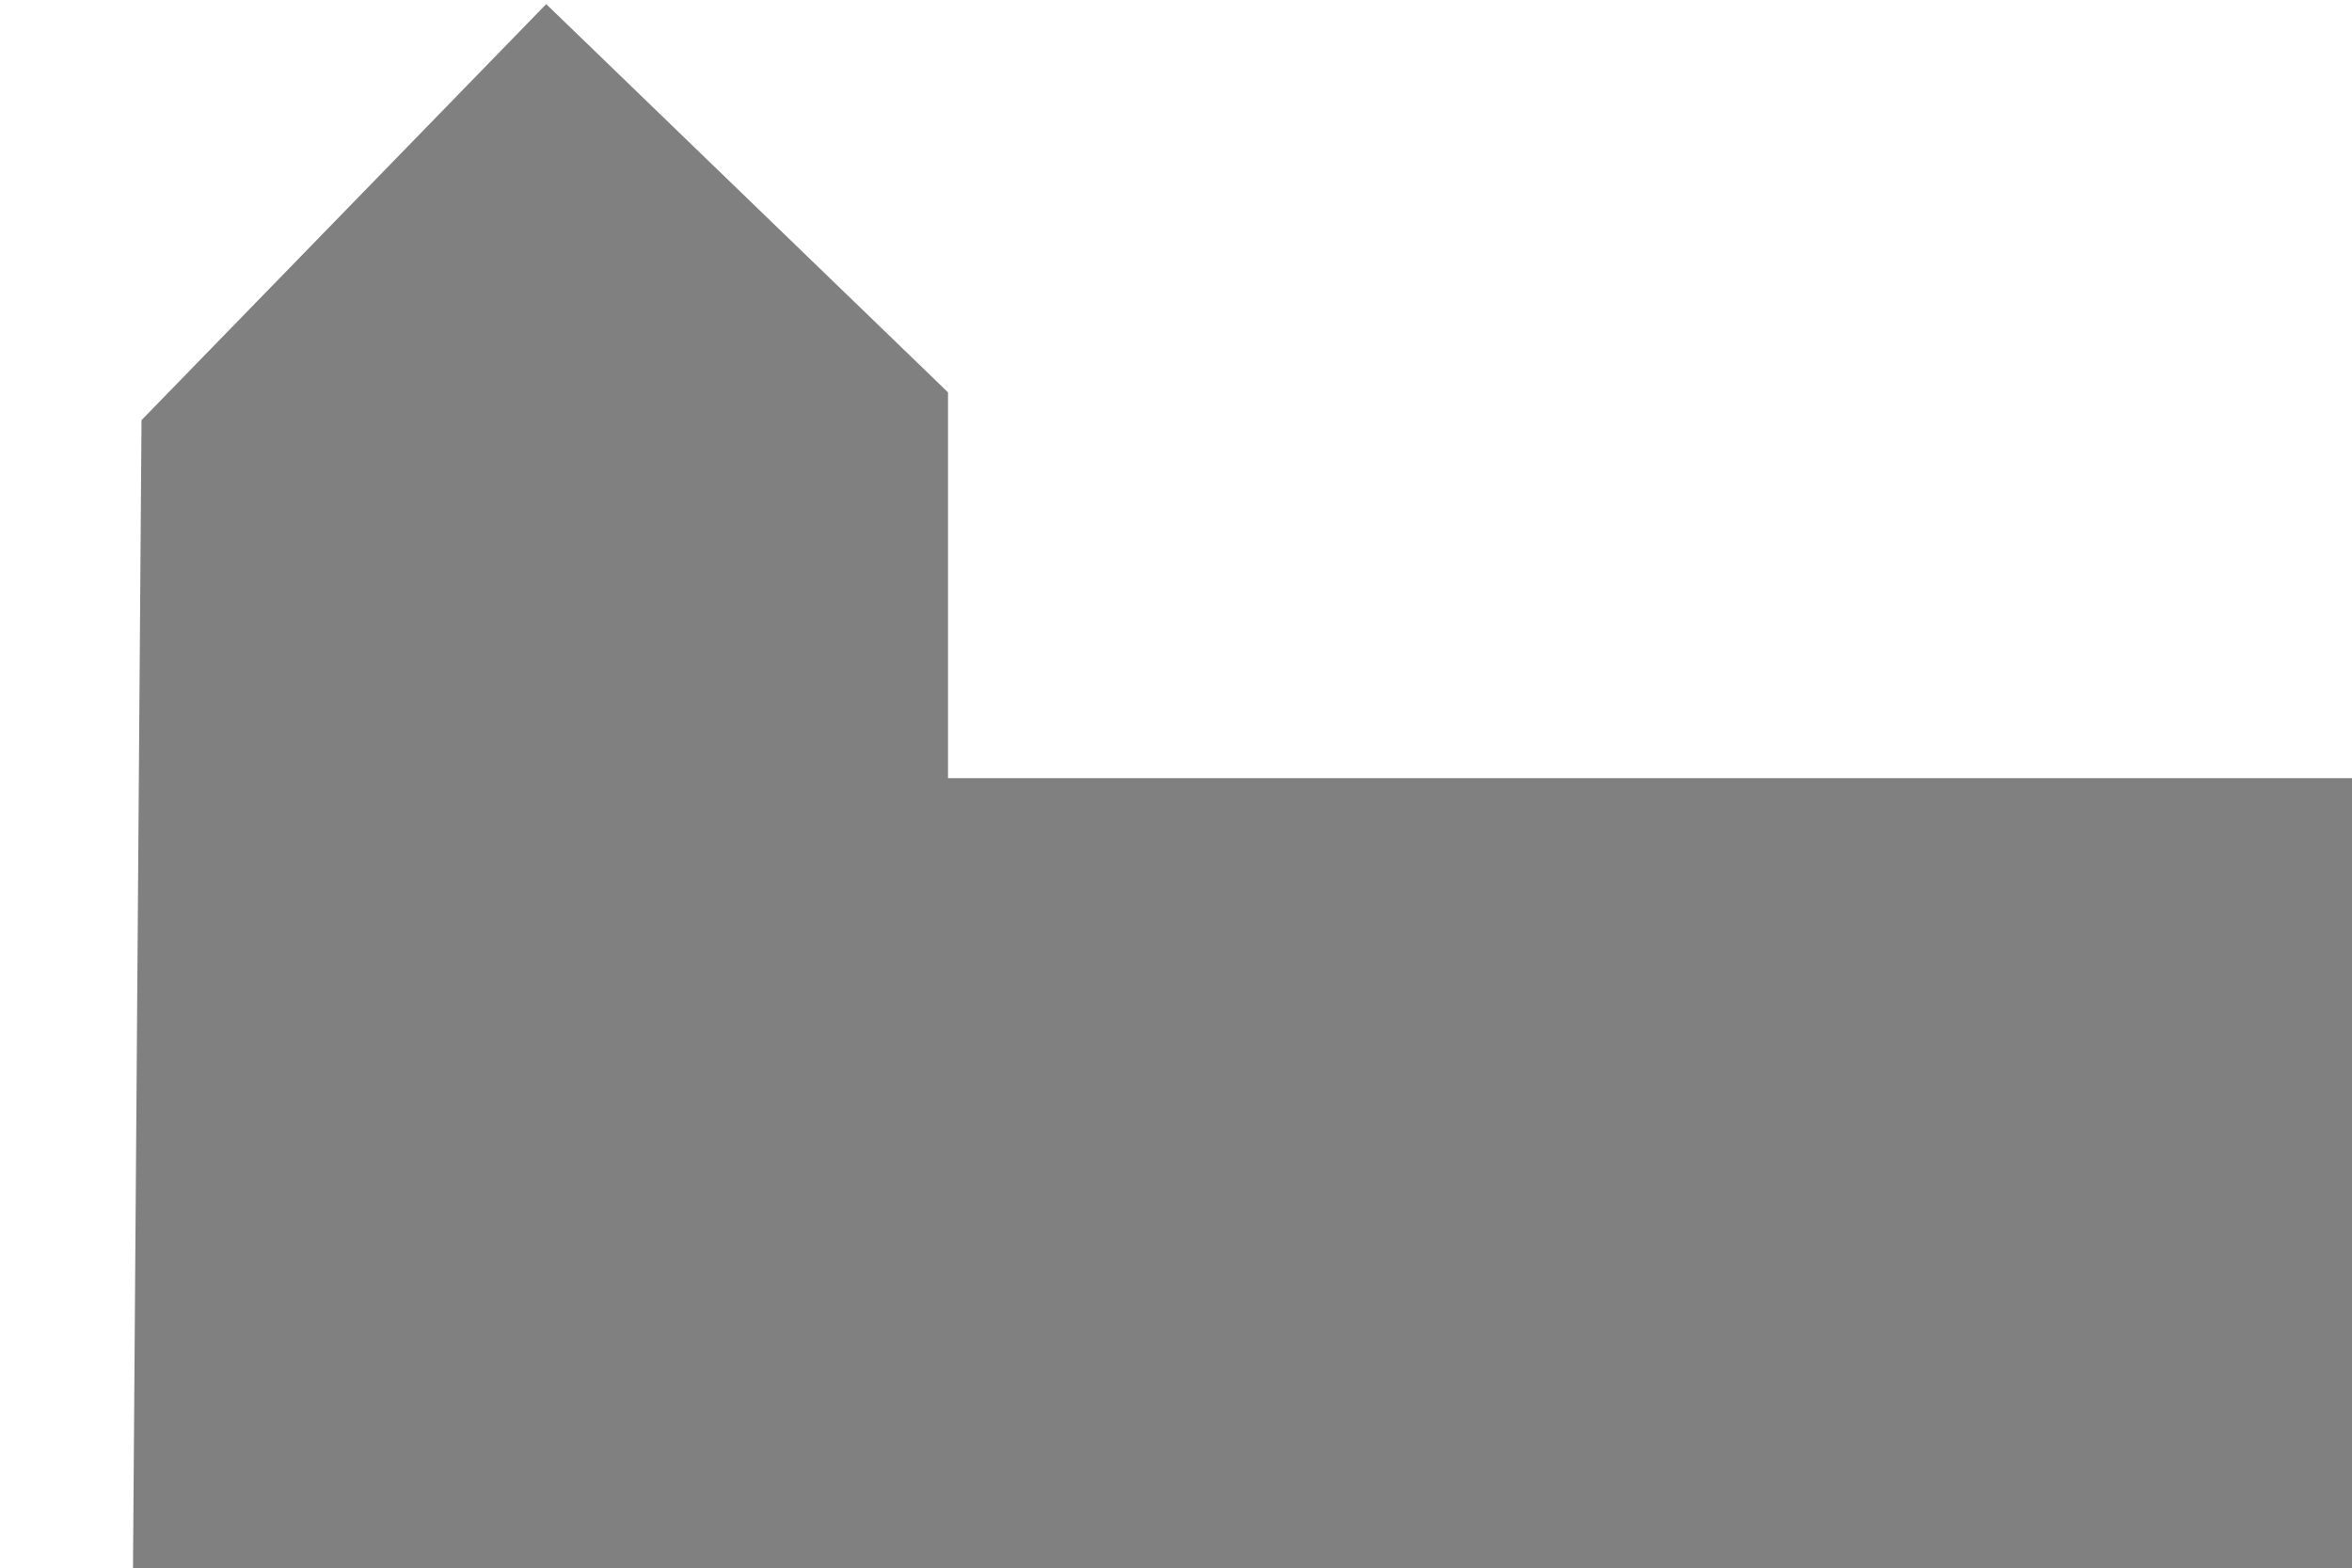
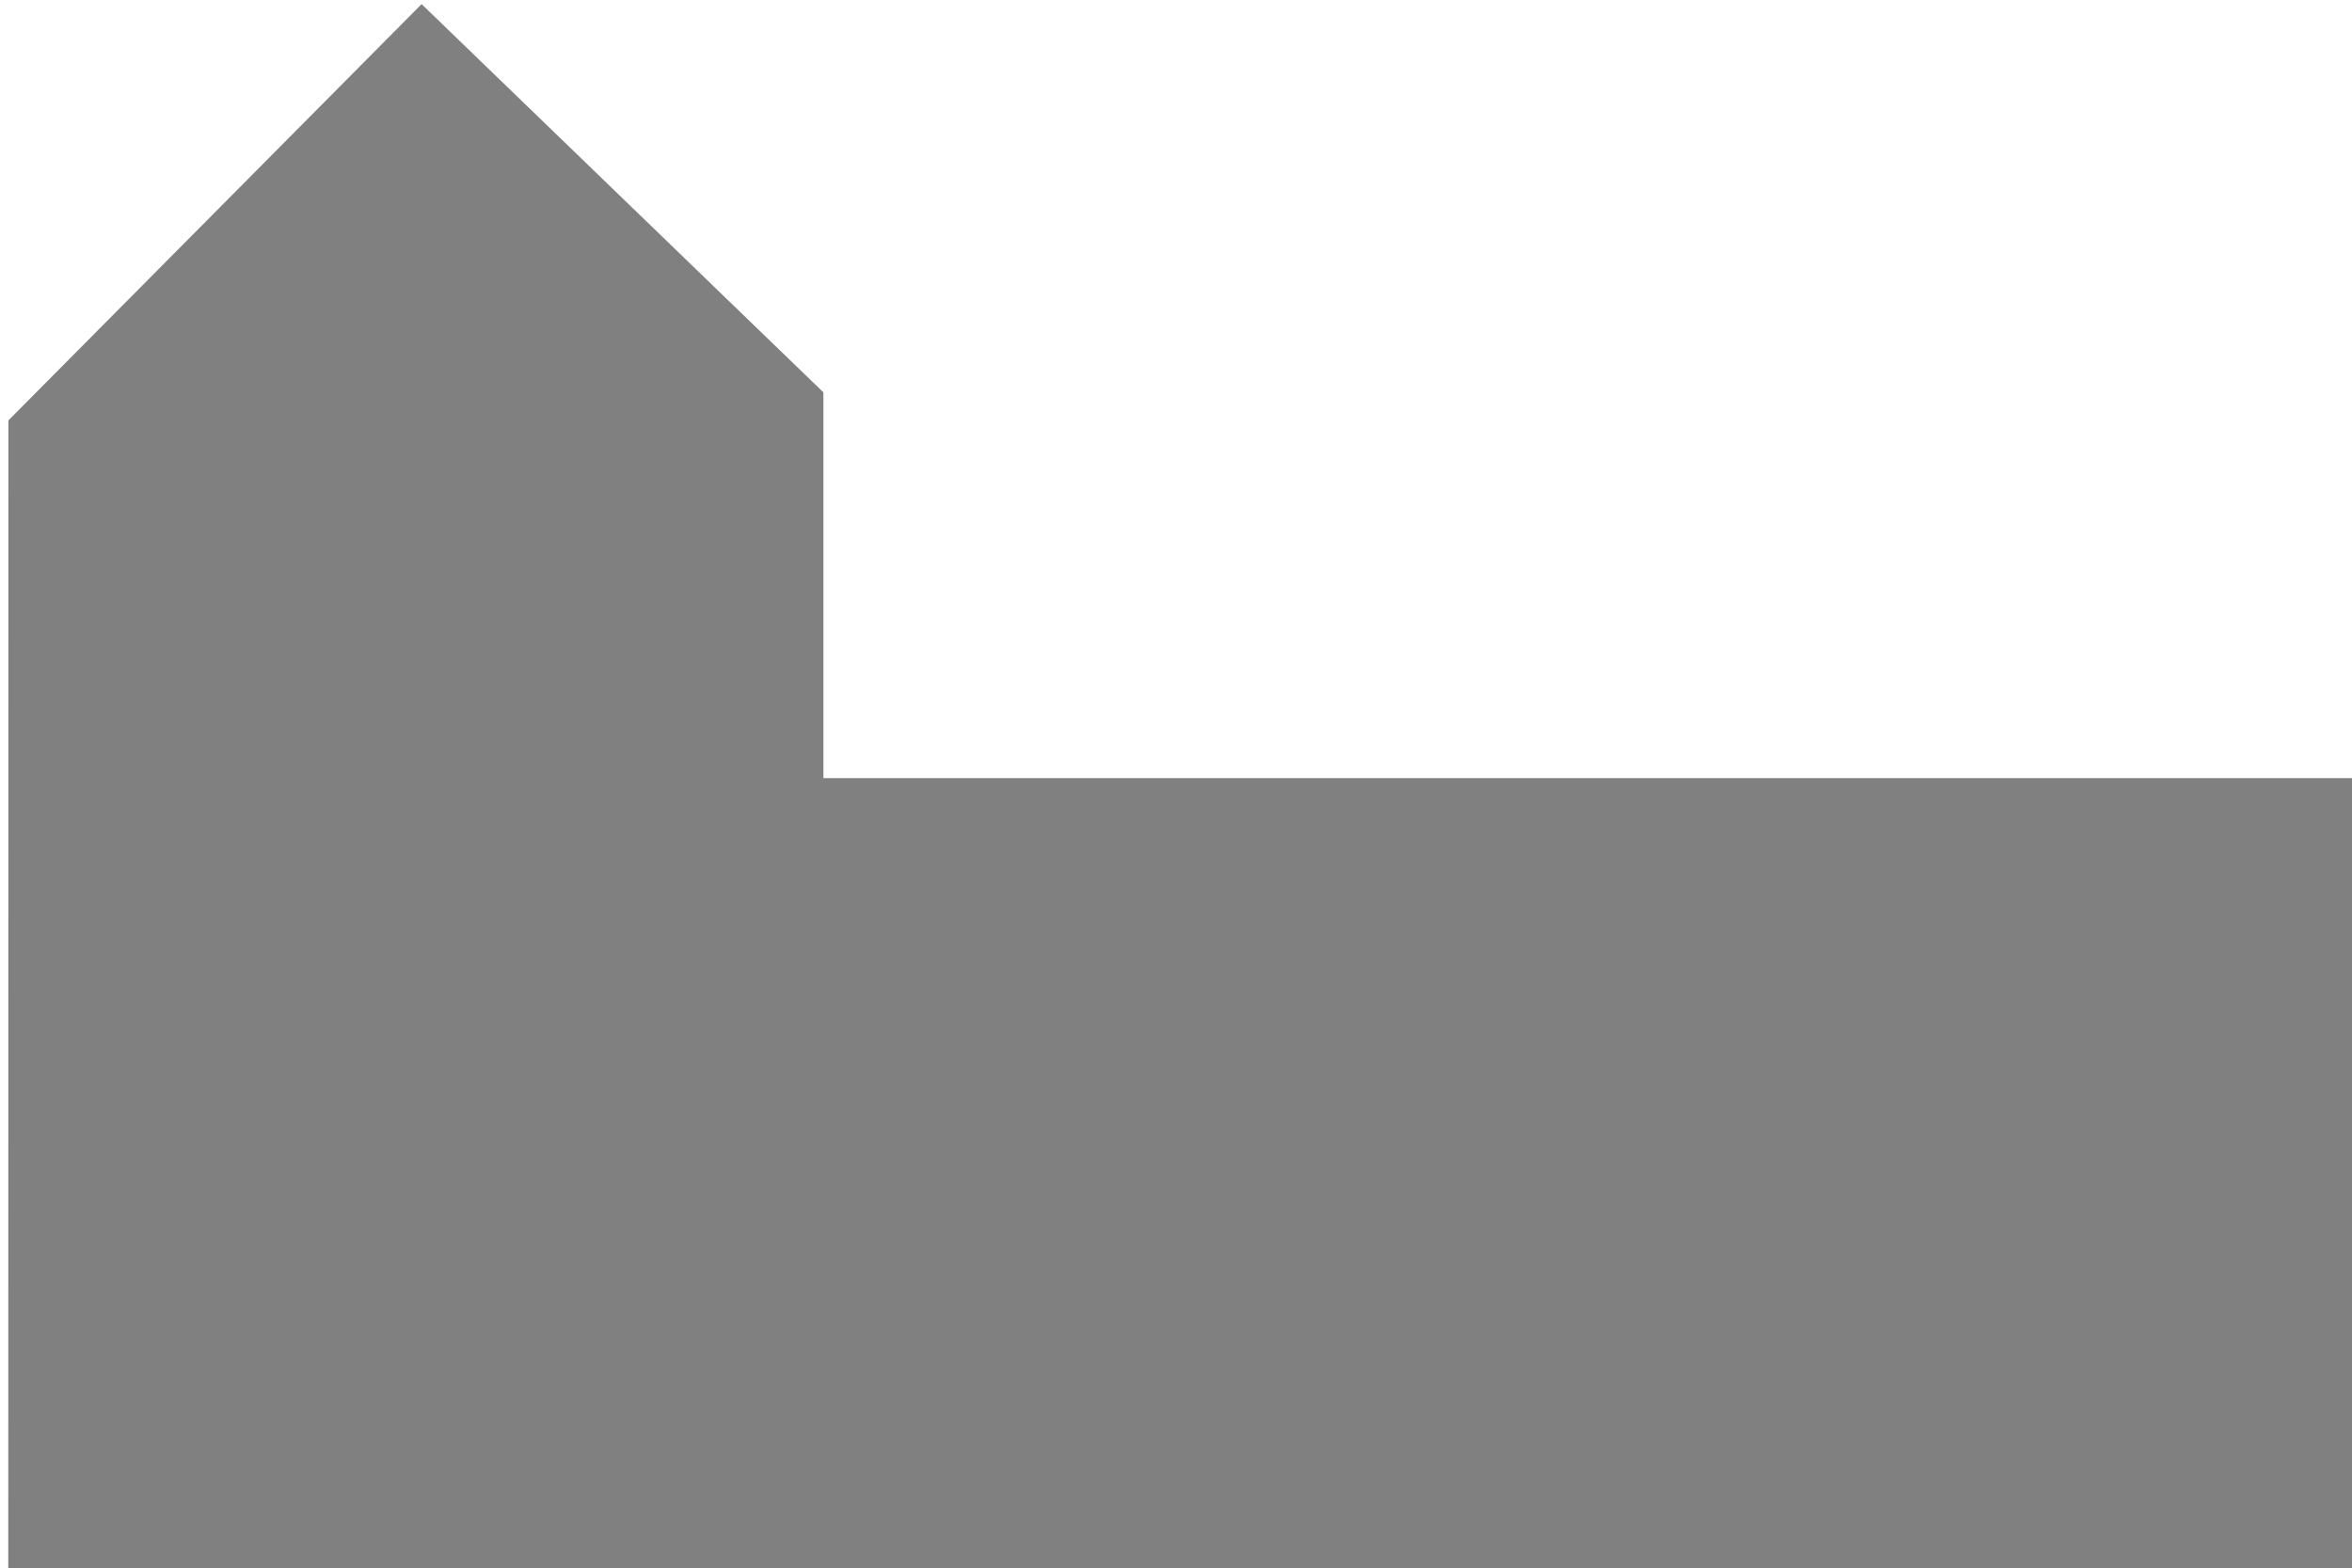
<svg xmlns="http://www.w3.org/2000/svg" width="60mm" height="40mm" viewBox="0 0 60 40" version="1.1" id="SVGRoot">
  <defs id="defs4795" />
  <g id="layer1">
-     <path style="fill:#808080;fill-opacity:1;stroke:none;stroke-width:0.368px;stroke-linecap:butt;stroke-linejoin:miter;stroke-opacity:1" d="M 3.39,40.364 3.61,10.72 13.934,0.105 24.184,10.011 v 9.843 l 35.921,0 v 20.392" id="path4520" />
+     <path style="fill:#808080;fill-opacity:1;stroke:none;stroke-width:0.368px;stroke-linecap:butt;stroke-linejoin:miter;stroke-opacity:1" d="m 0.211,40.041 0.003,-29.314 L 10.755,0.105 21.005,10.011 v 9.843 l 39.1,0 v 20.392" id="path4520" />
  </g>
</svg>
